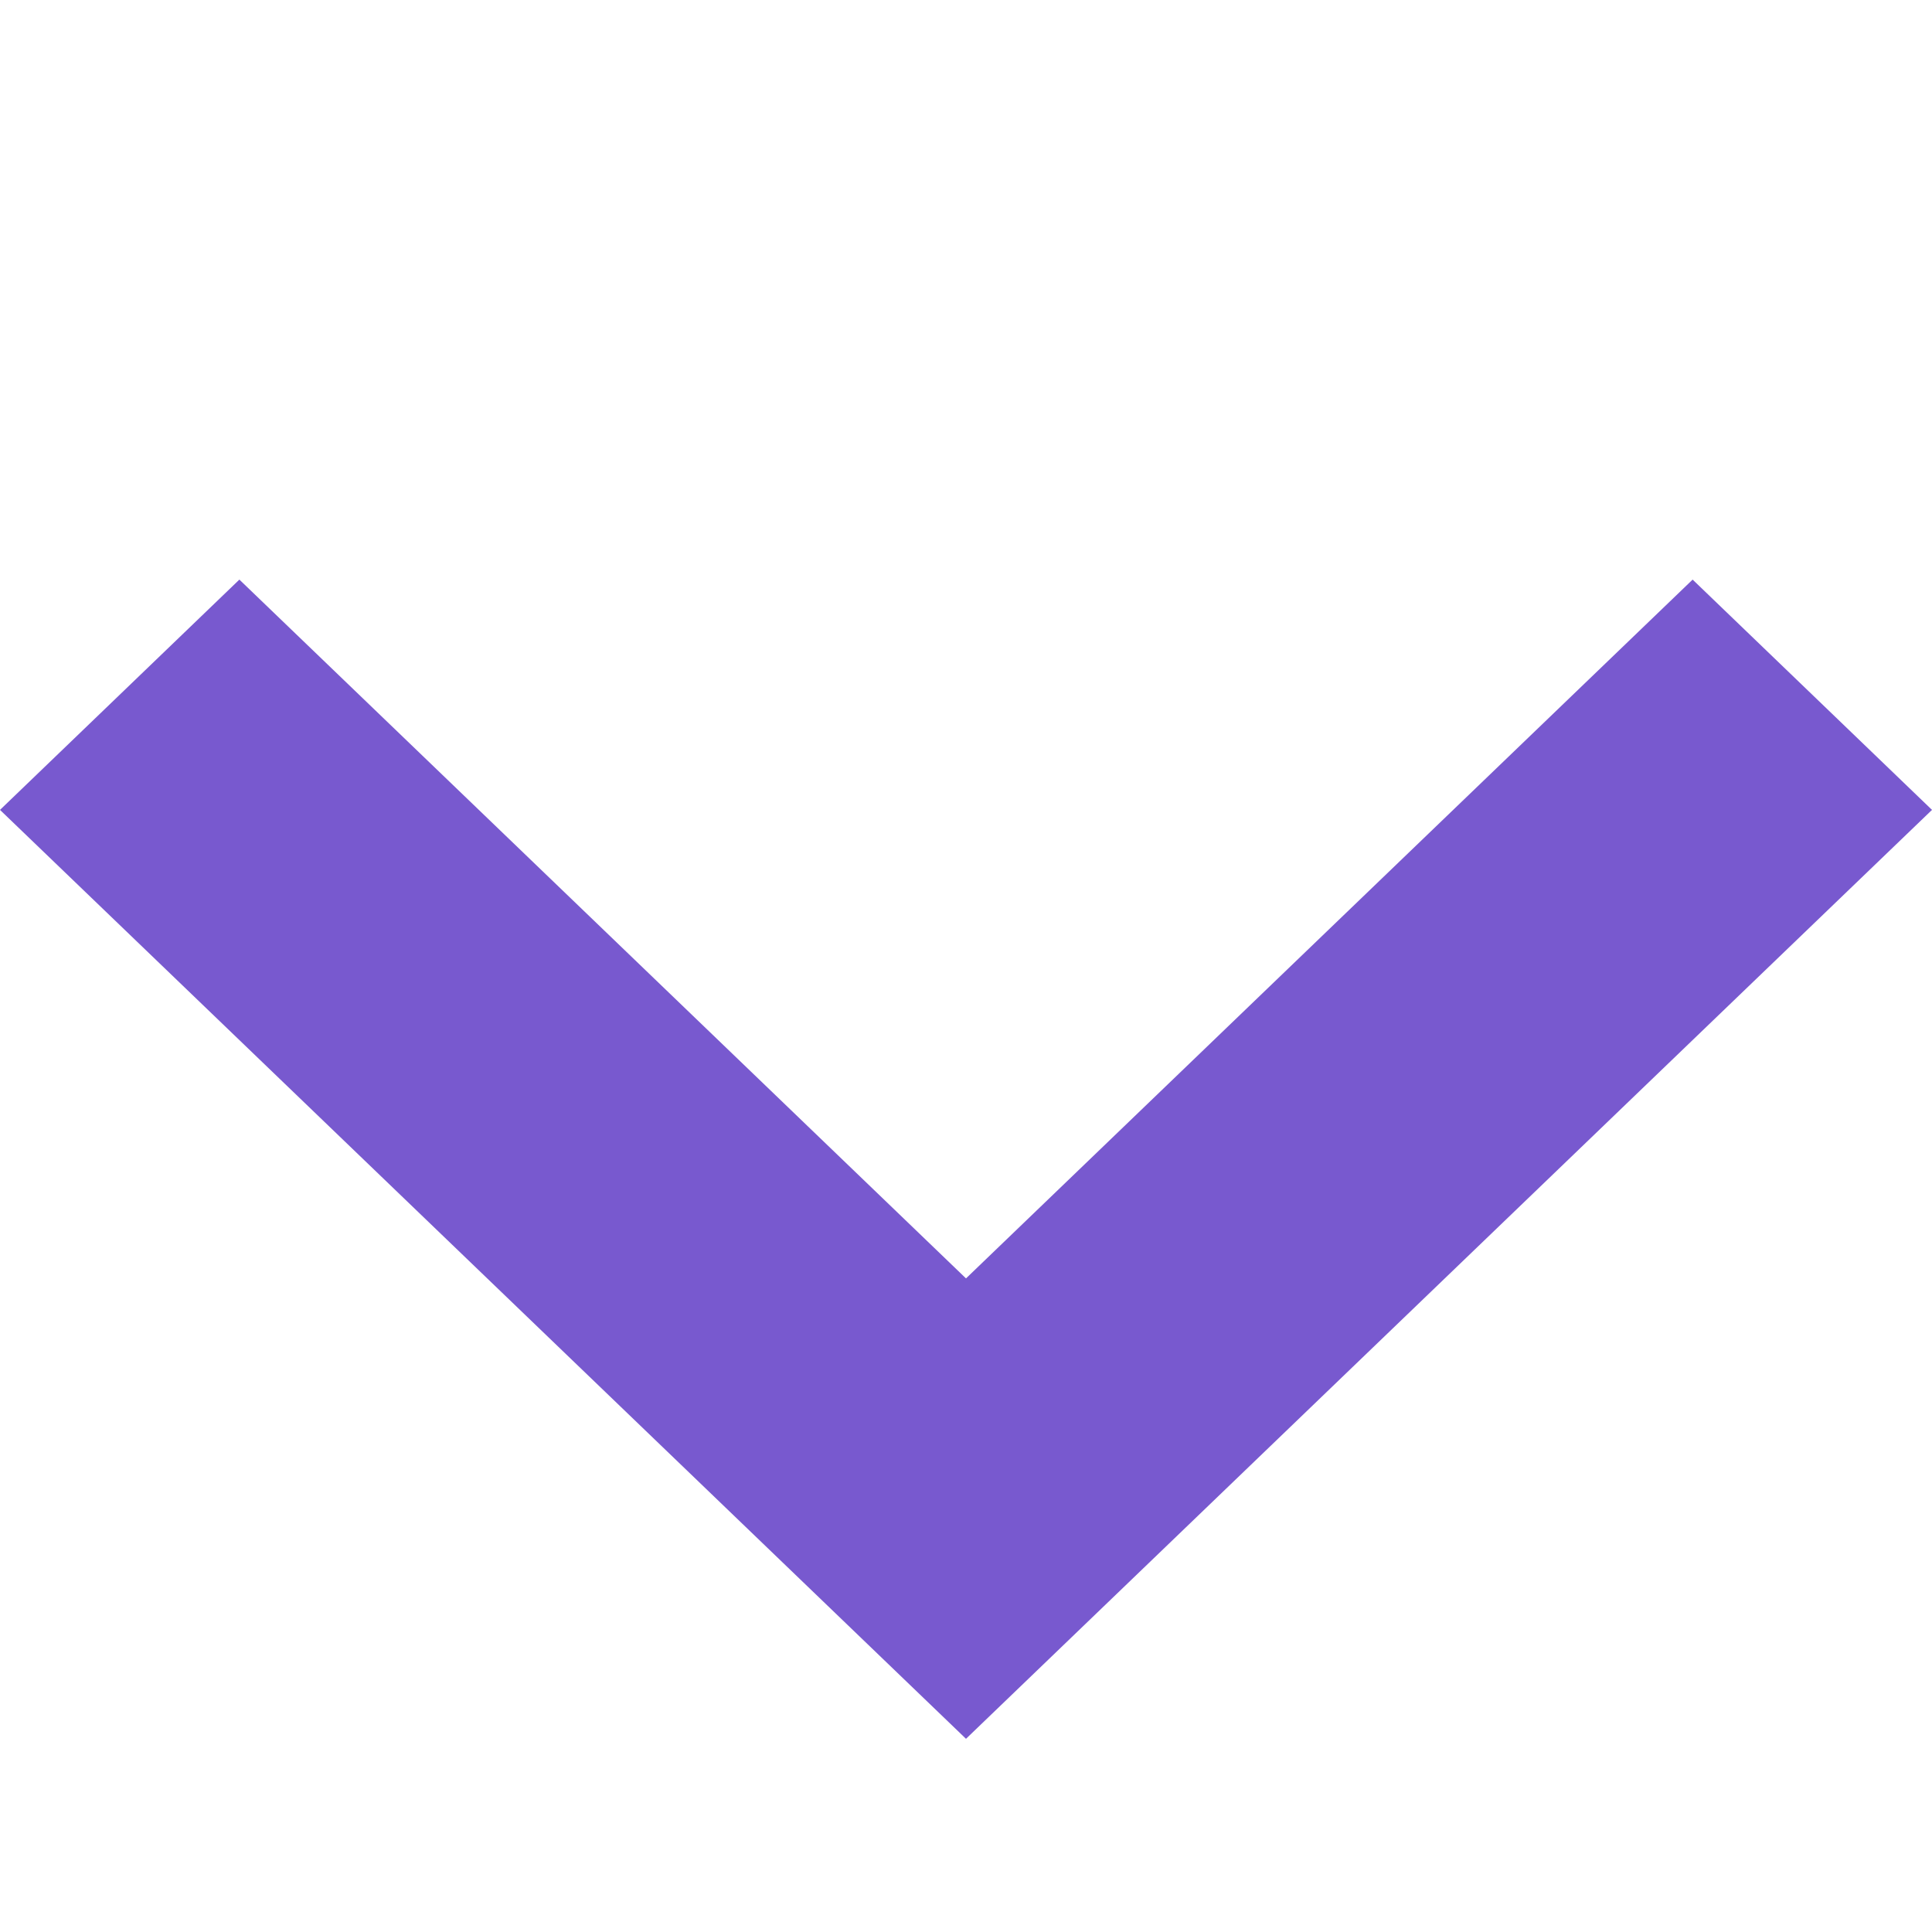
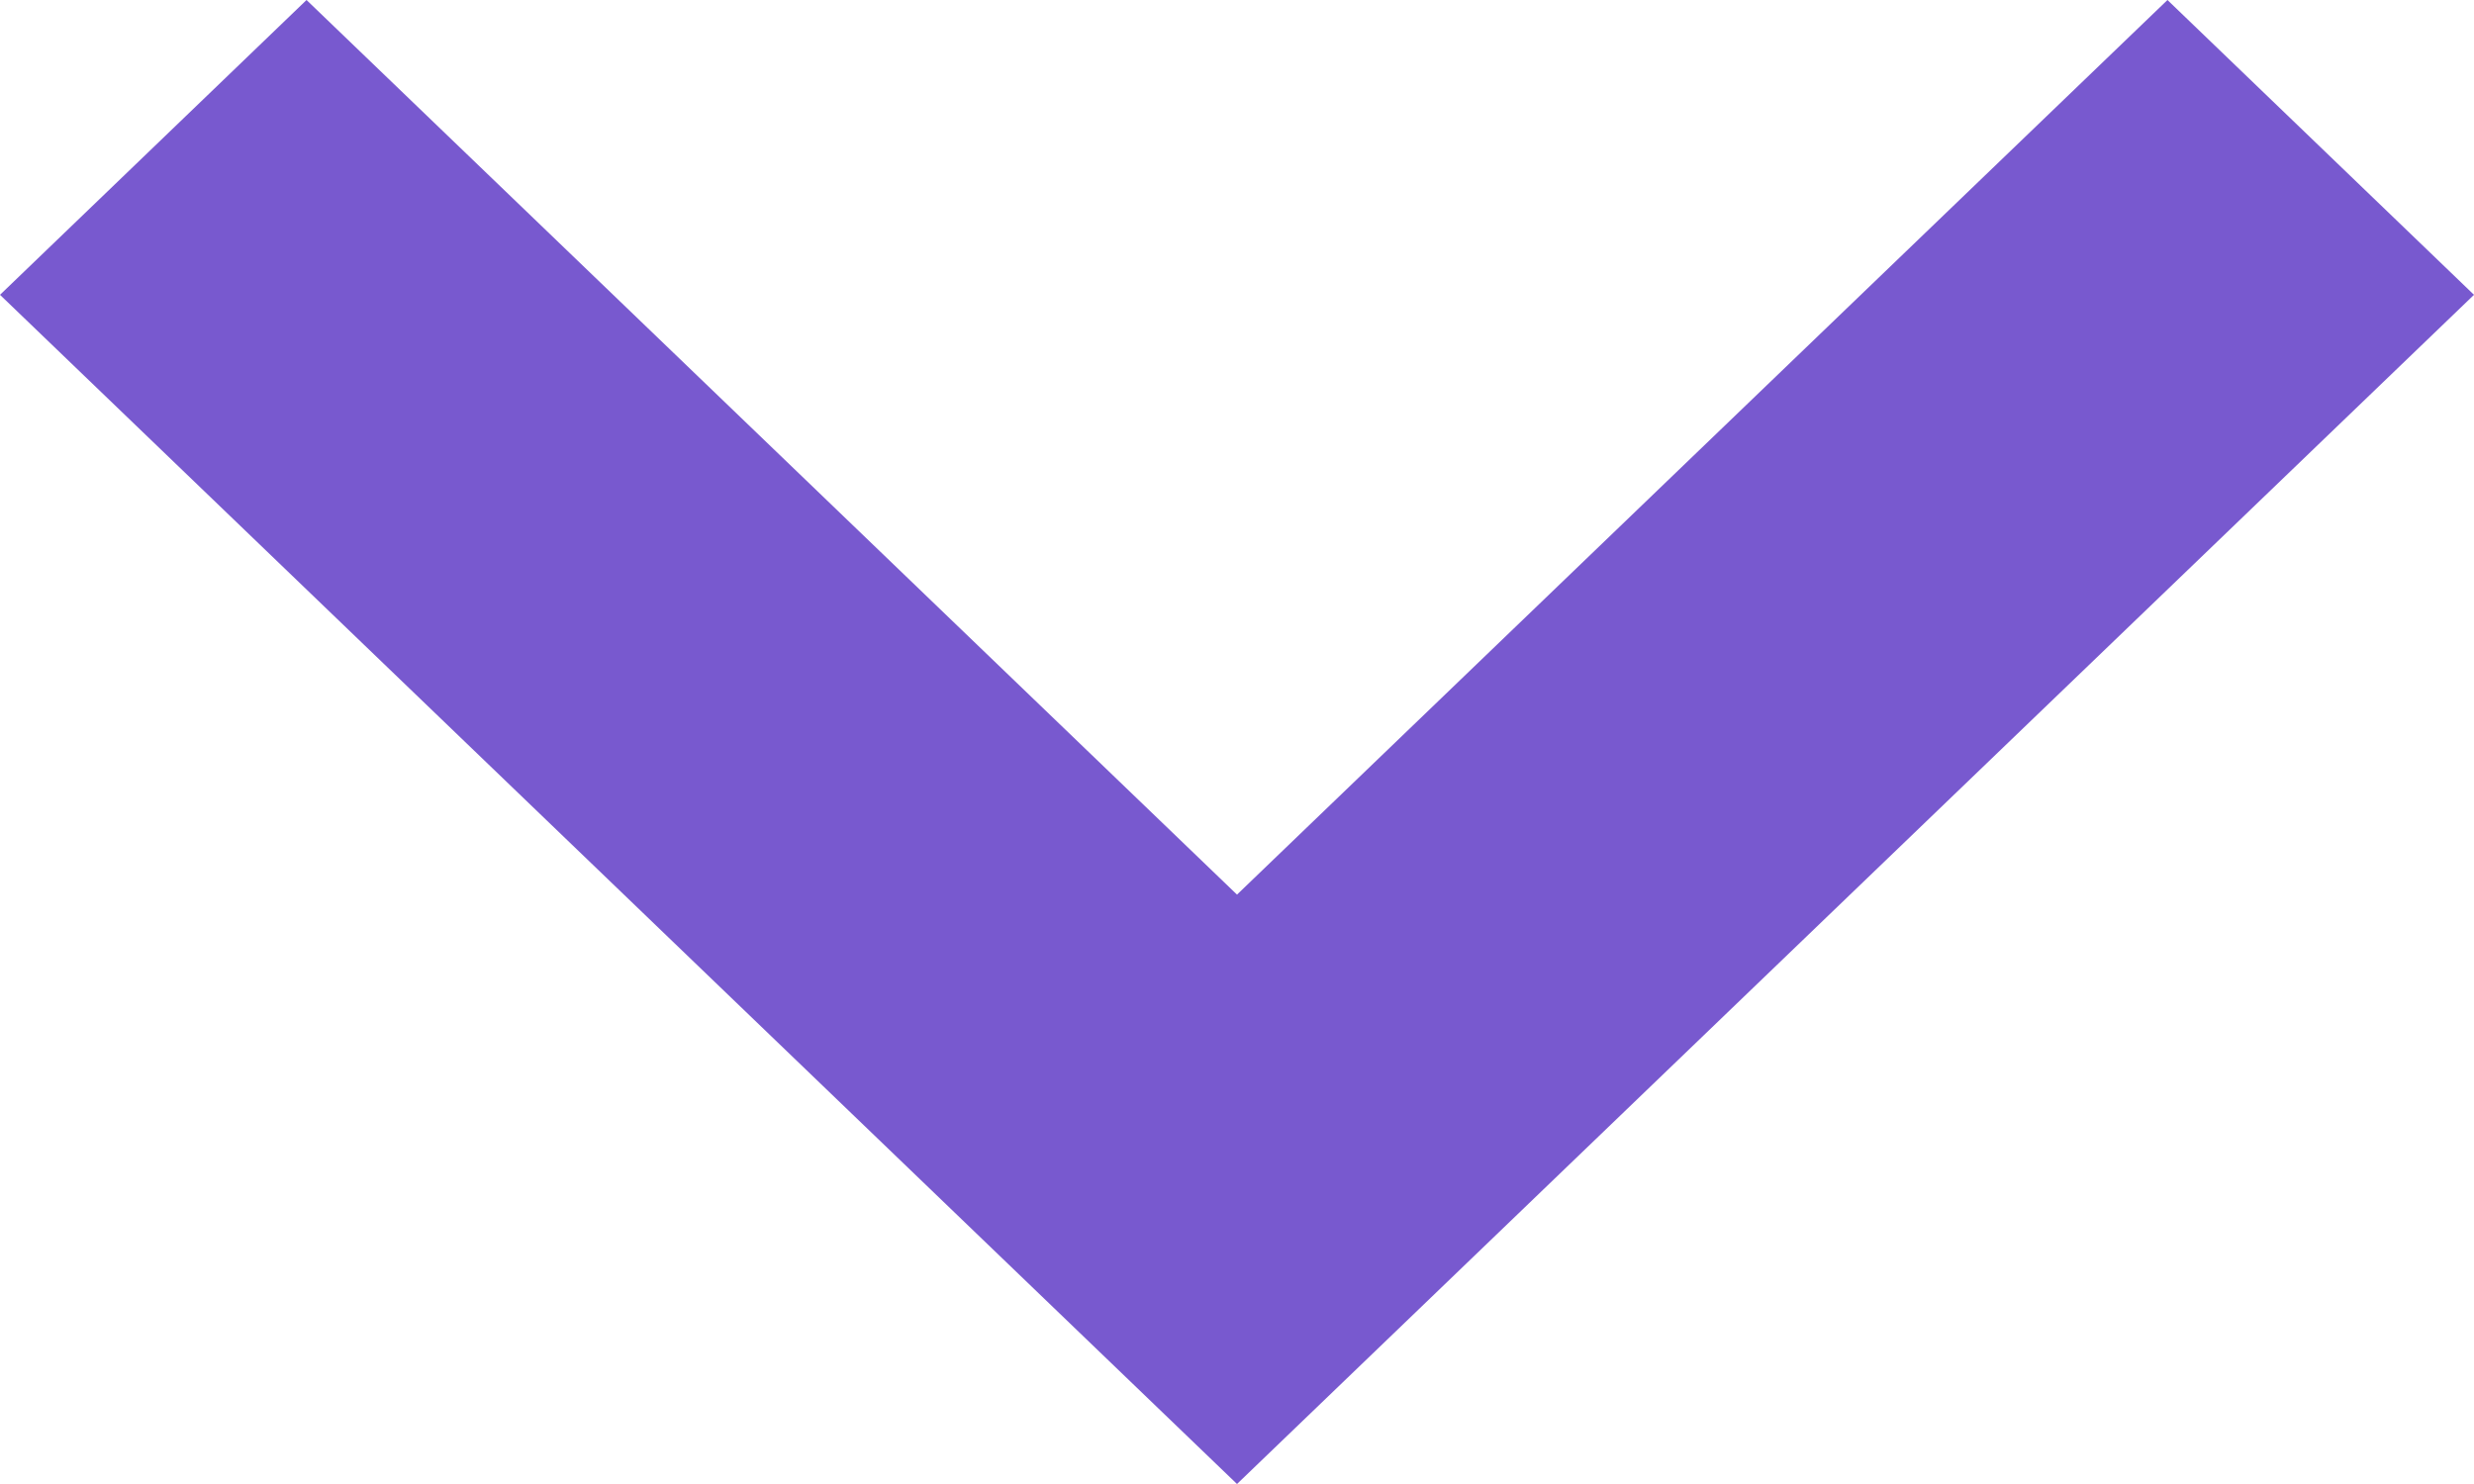
- <svg xmlns="http://www.w3.org/2000/svg" width="10" height="10" viewBox="0 0 10 10" fill="none">
-   <path fill-rule="evenodd" clip-rule="evenodd" d="M0 4.192L1.239 3L5 6.617L8.761 3L10 4.192L5 9L0 4.192Z" fill="#7859CF" />
+ <svg xmlns="http://www.w3.org/2000/svg" width="10" height="6" viewBox="0 0 10 6" fill="none">
+   <path fill-rule="evenodd" clip-rule="evenodd" d="M0 1.192L1.239 0L5 3.617L8.761 0L10 1.192L5 6L0 1.192Z" fill="#7859CF" />
</svg>
